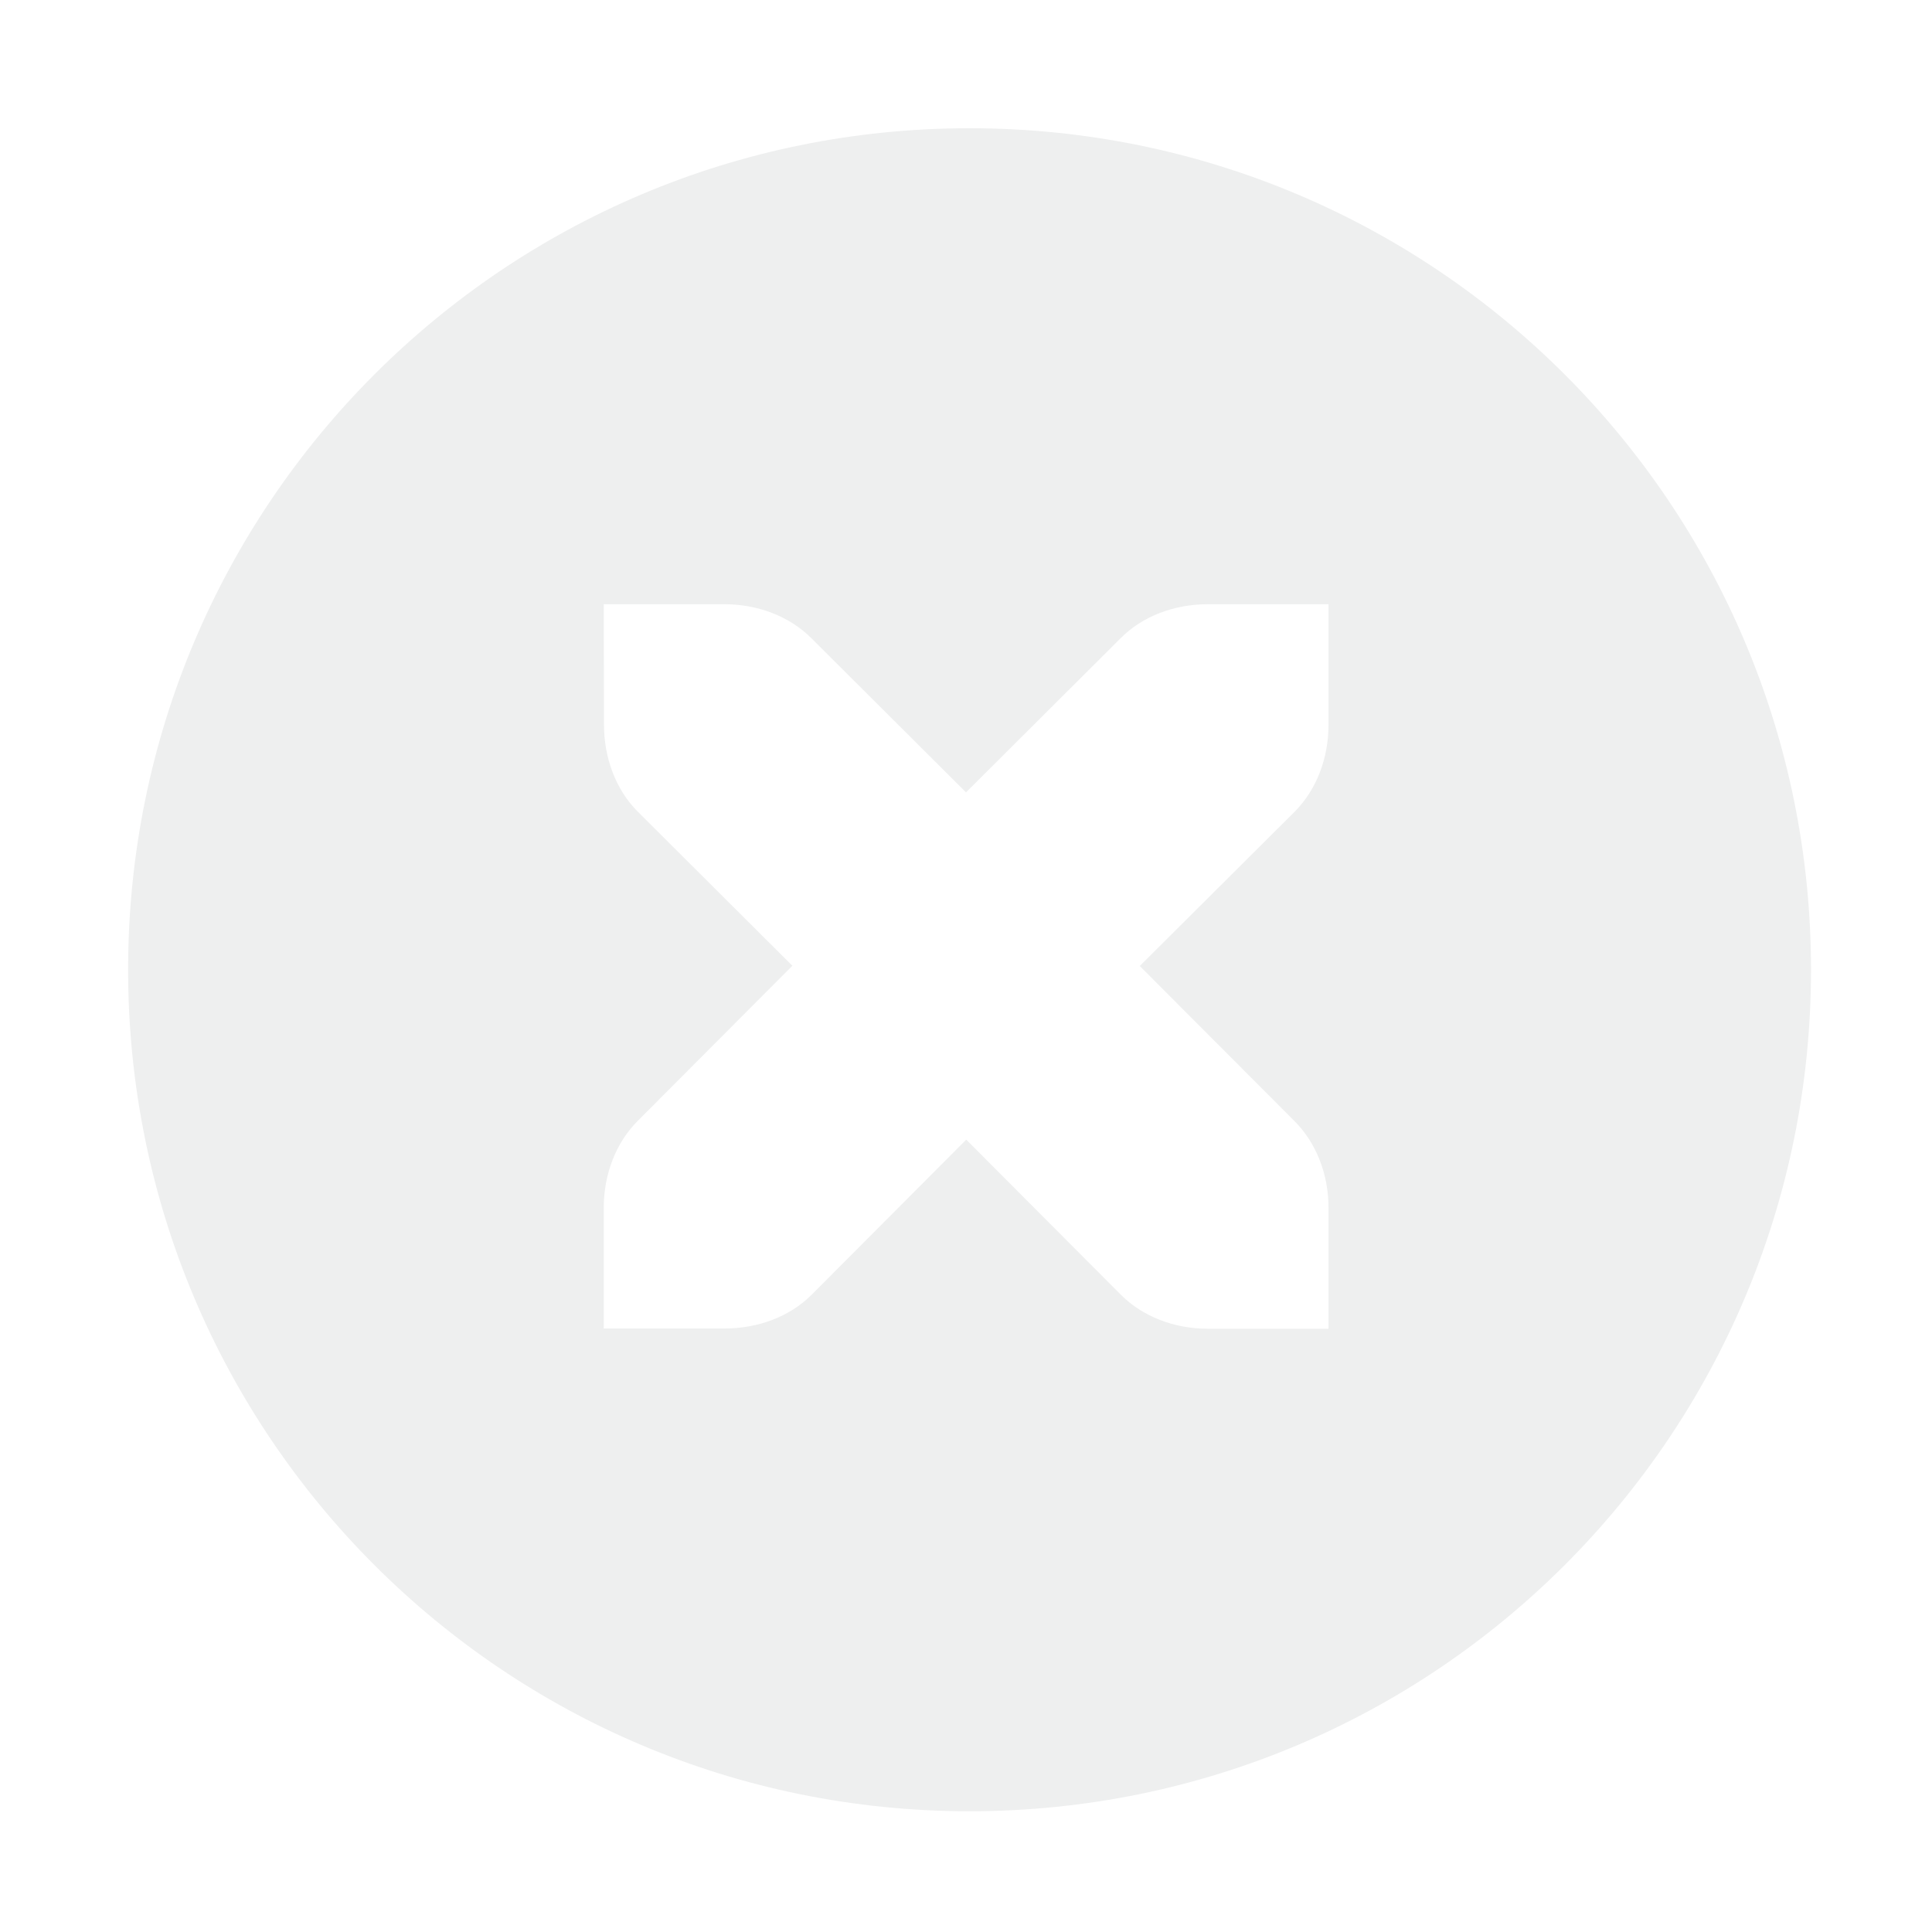
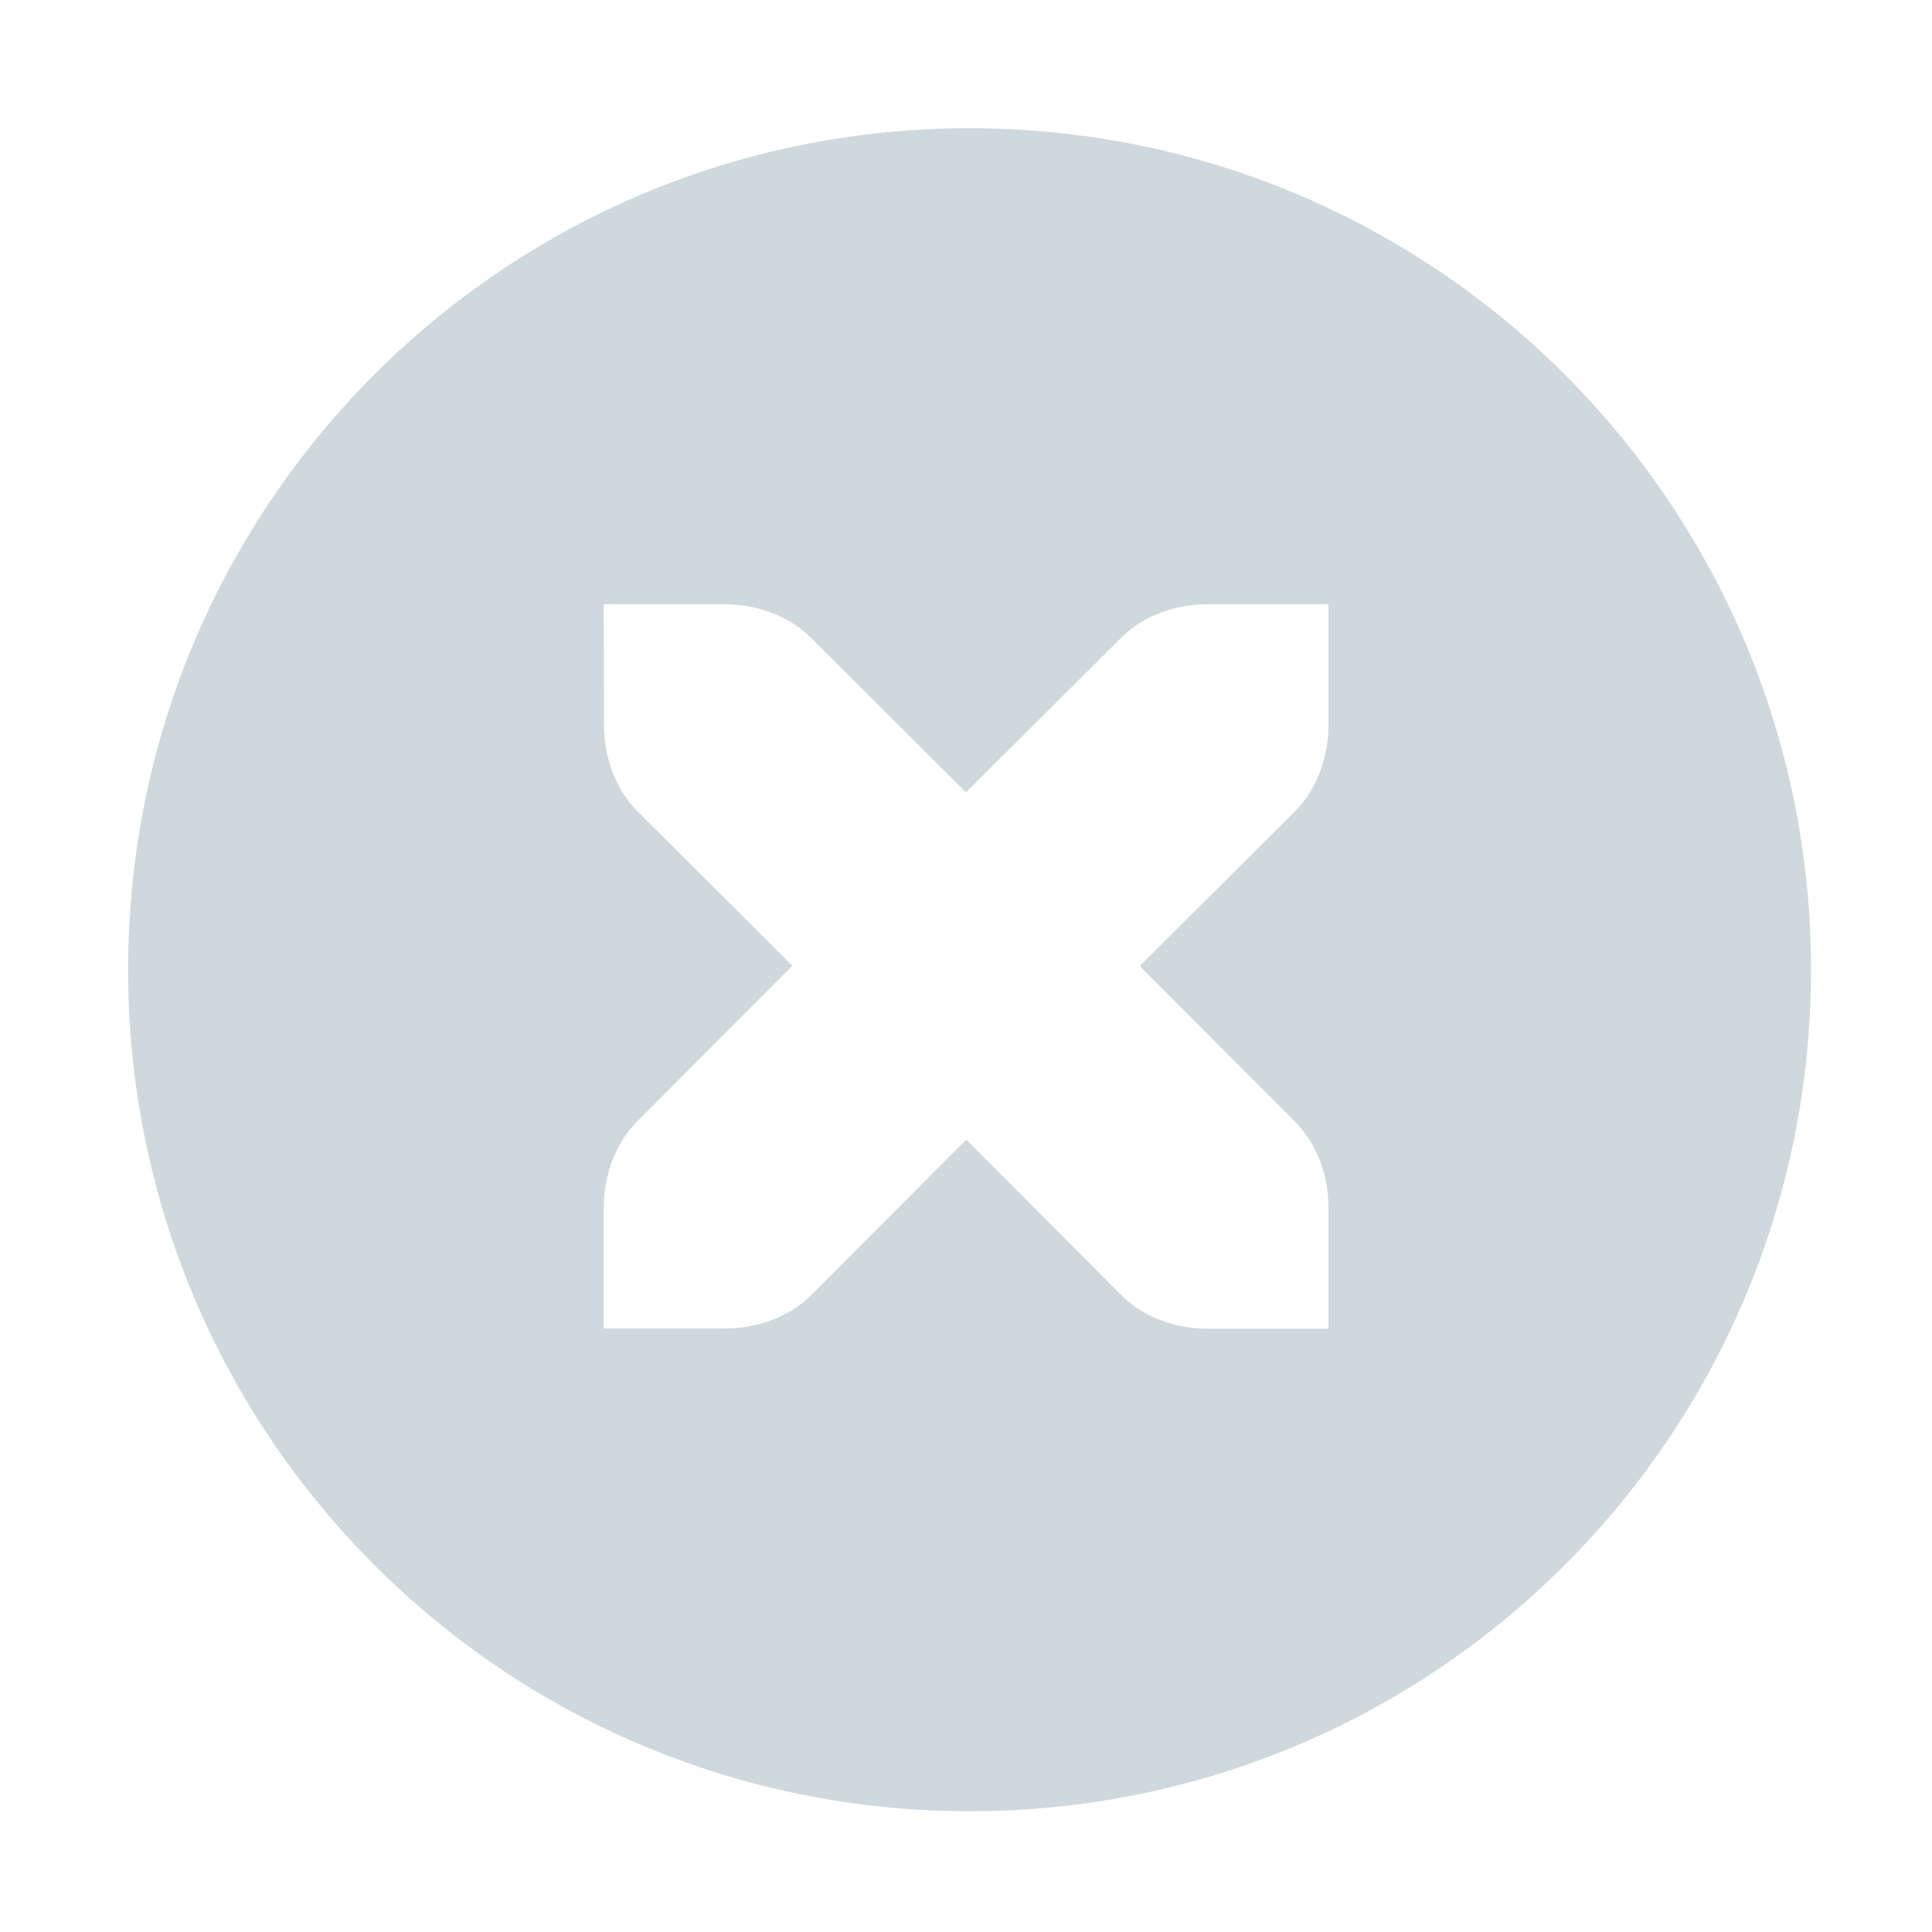
<svg xmlns="http://www.w3.org/2000/svg" width="16" height="16" viewBox="0 0 16 16">
  <defs>
    <style id="current-color-scheme" type="text/css">
-    .ColorScheme-Text { color:#eeefef; } .ColorScheme-Highlight { color:#00bcd4; }
+    .ColorScheme-Text { color:#cfd8dc; } .ColorScheme-Highlight { color:#00bcd4; }
  </style>
  </defs>
  <path style="fill:currentColor;opacity:1" class="ColorScheme-Text" d="M 8.029 1.062 C 4.176 1.062 1.061 4.178 1.061 8.031 C 1.061 11.885 4.176 15 8.029 15 C 11.883 15 14.998 11.885 14.998 8.031 C 14.998 4.178 11.883 1.062 8.029 1.062 z M 5 5.004 L 6 5.004 C 6.276 5.004 6.538 5.104 6.719 5.285 L 8 6.562 L 9.281 5.285 C 9.461 5.104 9.722 5.004 10.002 5.004 L 11.002 5.004 L 11.002 6.004 C 11.002 6.28 10.902 6.542 10.721 6.723 L 9.439 8 L 10.721 9.285 C 10.902 9.466 11.003 9.728 11.002 10.004 L 11.002 11.004 L 10.002 11.004 C 9.726 11.004 9.464 10.904 9.283 10.723 L 8.002 9.438 L 6.721 10.723 C 6.541 10.903 6.28 11.002 6 11.002 L 5 11.002 L 5 10.002 C 5 9.726 5.1 9.464 5.281 9.283 L 6.562 7.998 L 5.281 6.721 C 5.101 6.541 5.002 6.278 5.002 6.002 L 5 5.004 z" />
</svg>
